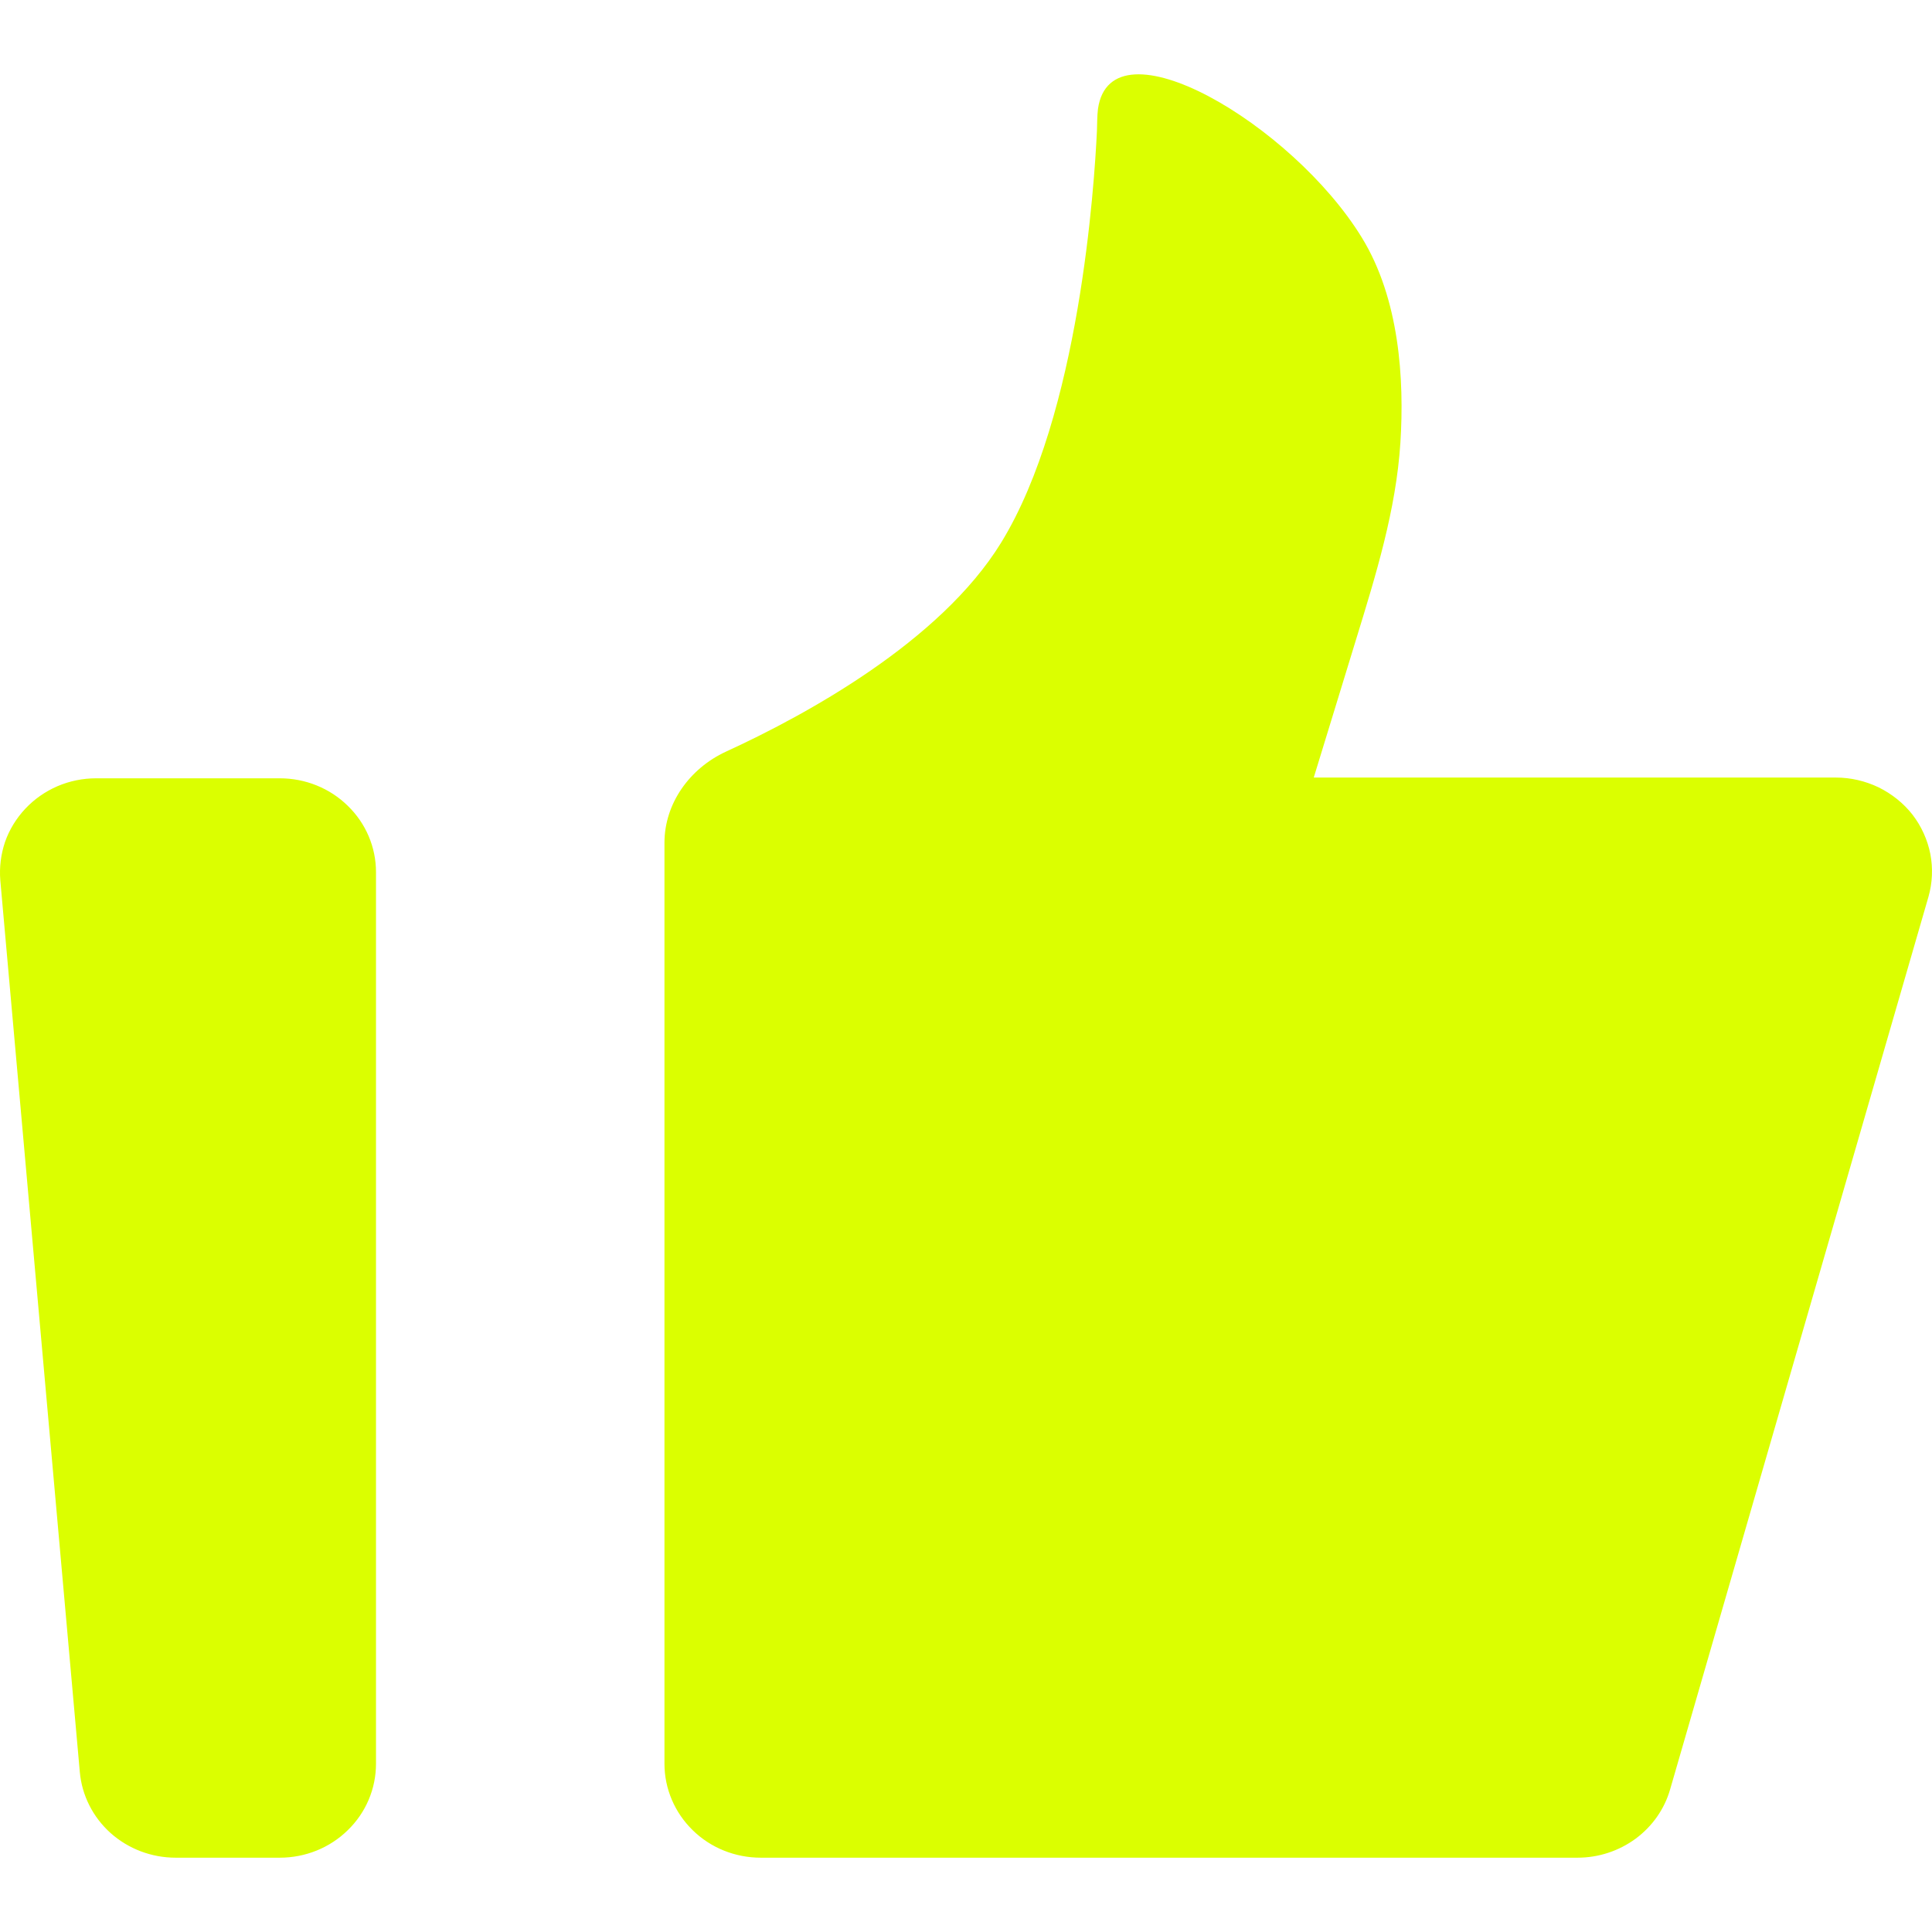
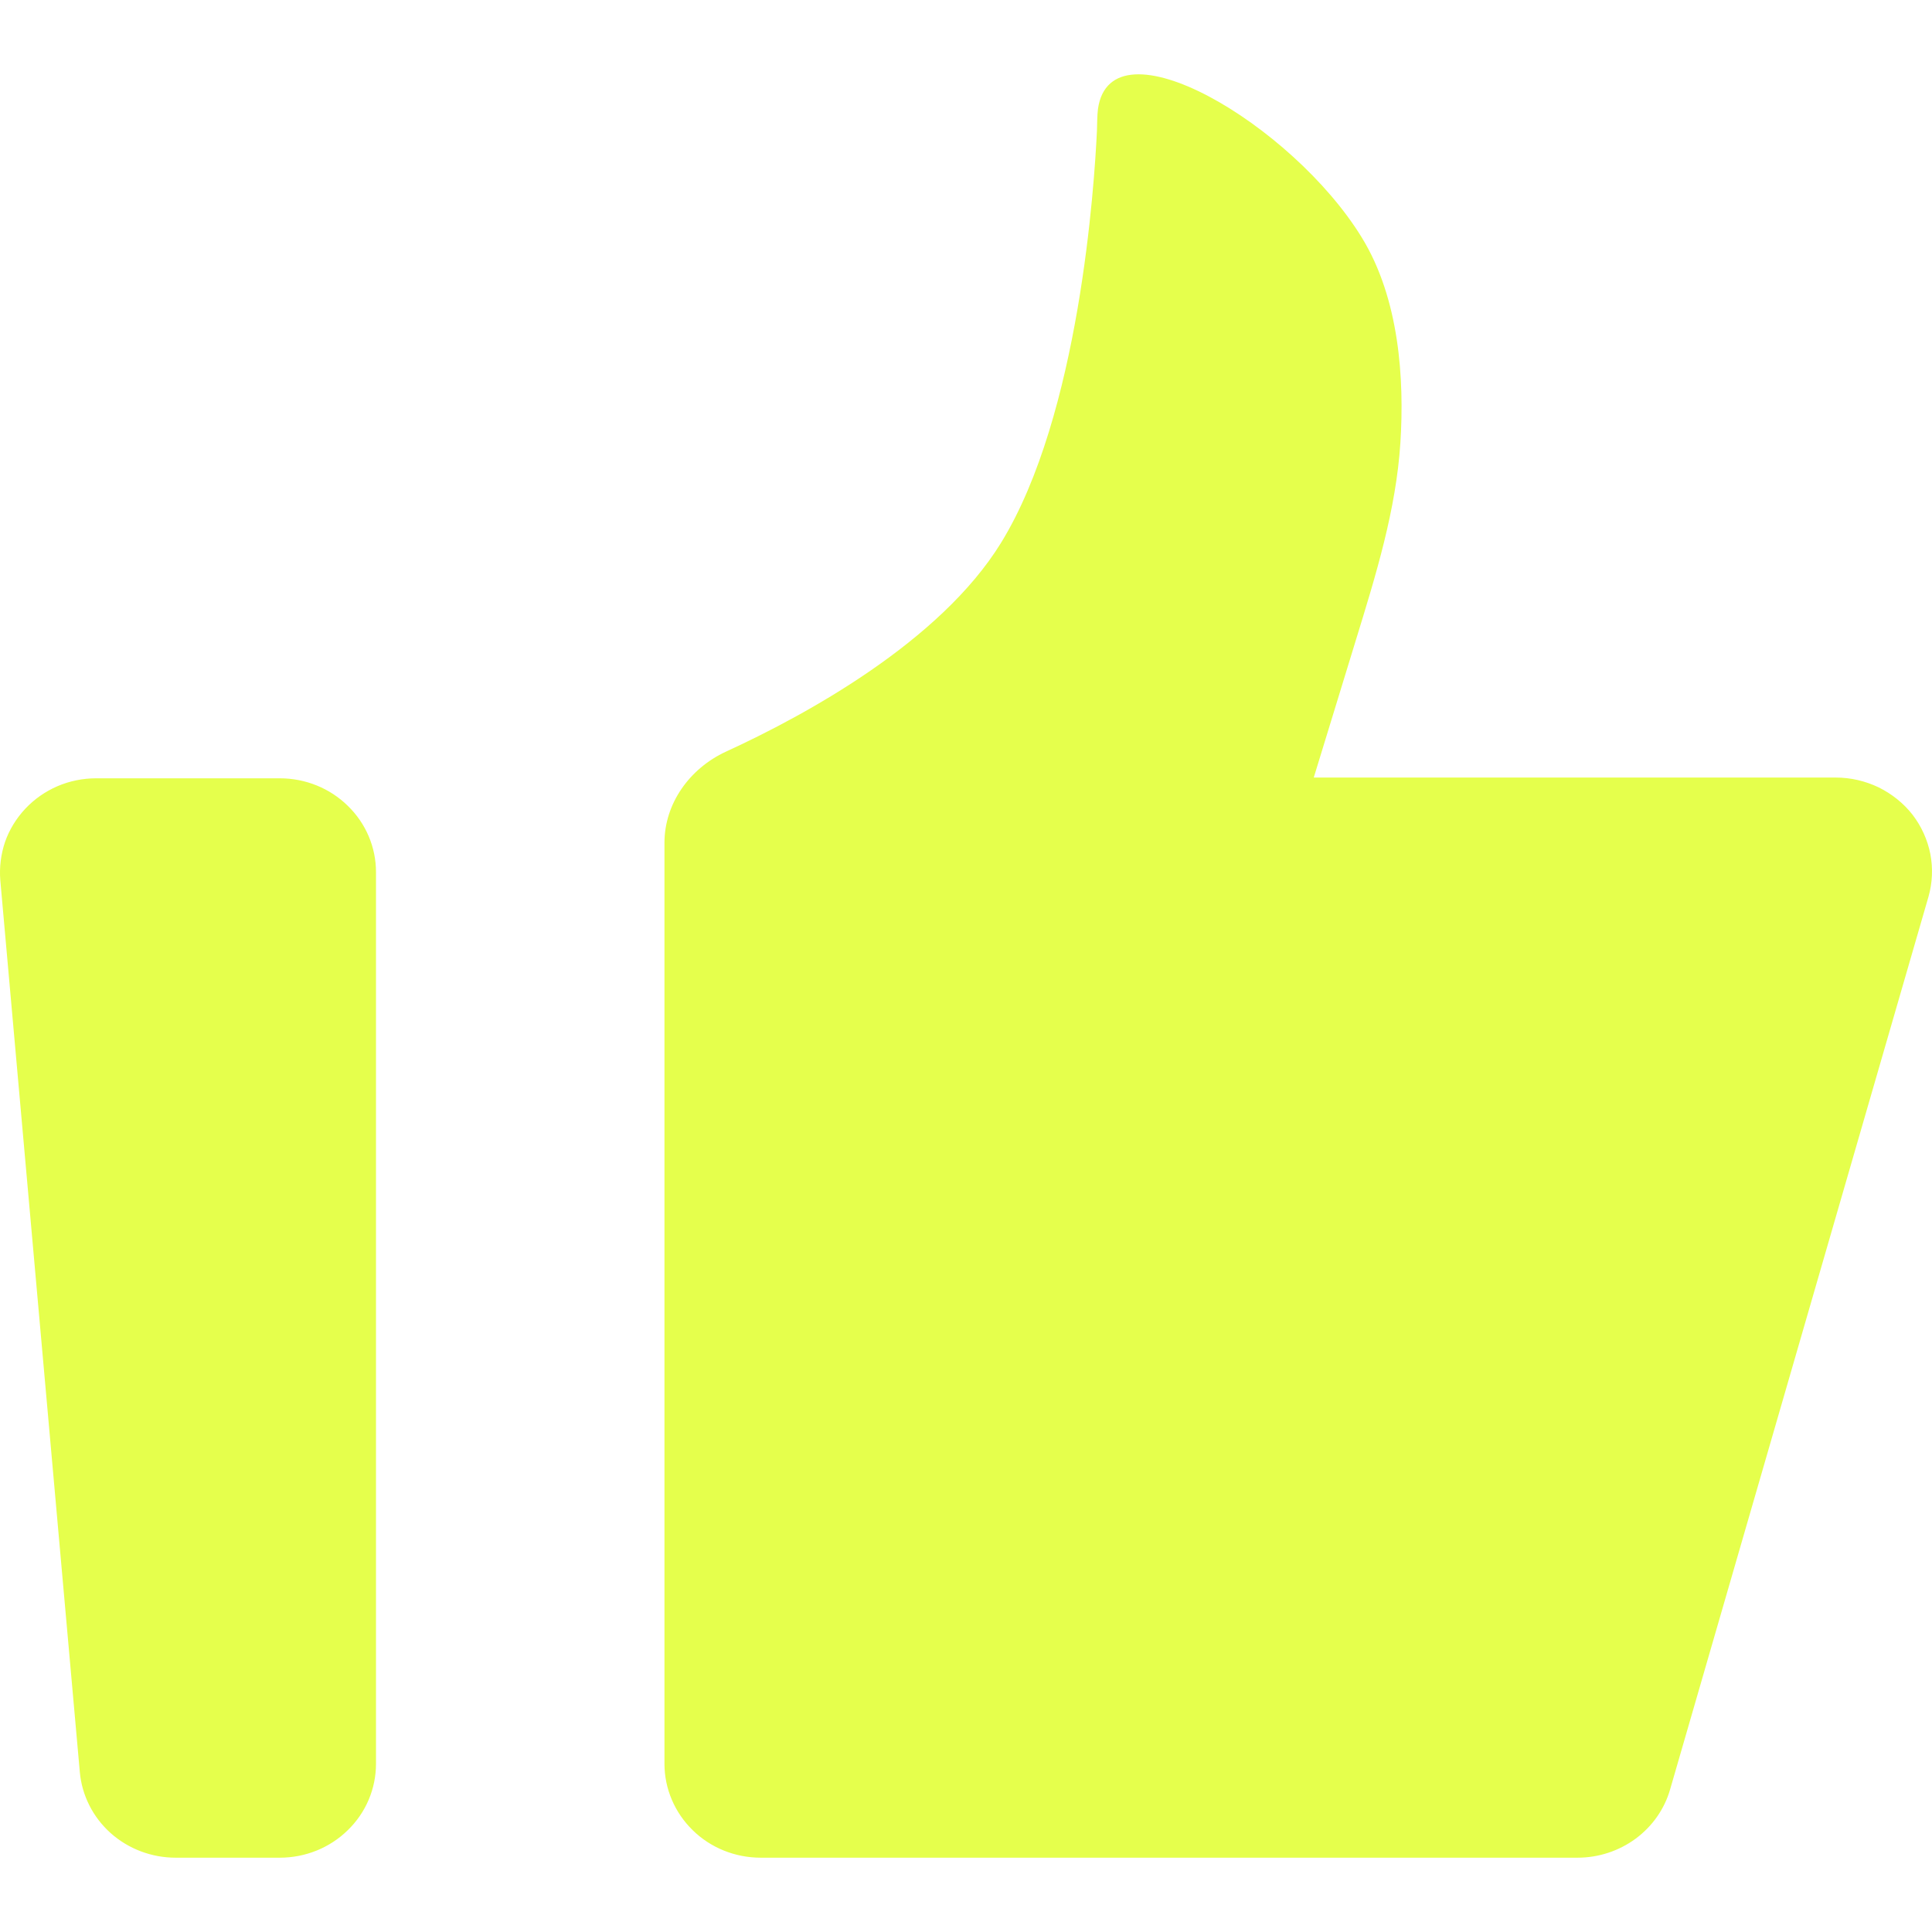
<svg xmlns="http://www.w3.org/2000/svg" width="13" height="13" viewBox="0 0 13 13" fill="none">
-   <path d="M0.002 5.923C-0.005 5.836 0.006 5.748 0.034 5.665C0.063 5.582 0.11 5.506 0.17 5.442C0.231 5.377 0.304 5.326 0.387 5.29C0.469 5.255 0.557 5.237 0.647 5.237H1.883C2.054 5.237 2.219 5.303 2.34 5.422C2.462 5.54 2.53 5.701 2.53 5.868V11.868C2.53 12.036 2.462 12.197 2.34 12.315C2.219 12.434 2.054 12.5 1.883 12.5H1.182C1.02 12.5 0.864 12.441 0.744 12.334C0.625 12.227 0.551 12.081 0.537 11.923L0.002 5.923ZM4.471 5.671C4.471 5.407 4.64 5.171 4.884 5.058C5.418 4.813 6.326 4.319 6.736 3.652C7.265 2.792 7.364 1.238 7.381 0.882C7.383 0.832 7.382 0.782 7.388 0.733C7.476 0.116 8.696 0.836 9.163 1.598C9.417 2.011 9.45 2.554 9.423 2.978C9.394 3.431 9.258 3.869 9.124 4.305L8.84 5.232H12.353C12.453 5.232 12.551 5.255 12.641 5.298C12.73 5.342 12.809 5.405 12.869 5.482C12.929 5.56 12.97 5.651 12.989 5.747C13.007 5.842 13.003 5.941 12.976 6.035L11.238 12.04C11.2 12.173 11.118 12.289 11.006 12.372C10.893 12.455 10.756 12.5 10.615 12.5H5.119C4.947 12.5 4.782 12.434 4.661 12.315C4.54 12.197 4.471 12.036 4.471 11.868V5.671Z" fill="#DBFF00" fillOpacity="0.7" />
+   <path d="M0.002 5.923C-0.005 5.836 0.006 5.748 0.034 5.665C0.063 5.582 0.11 5.506 0.17 5.442C0.231 5.377 0.304 5.326 0.387 5.29C0.469 5.255 0.557 5.237 0.647 5.237H1.883C2.054 5.237 2.219 5.303 2.34 5.422C2.462 5.54 2.53 5.701 2.53 5.868V11.868C2.53 12.036 2.462 12.197 2.34 12.315C2.219 12.434 2.054 12.5 1.883 12.5H1.182C1.02 12.5 0.864 12.441 0.744 12.334C0.625 12.227 0.551 12.081 0.537 11.923L0.002 5.923ZM4.471 5.671C4.471 5.407 4.64 5.171 4.884 5.058C5.418 4.813 6.326 4.319 6.736 3.652C7.265 2.792 7.364 1.238 7.381 0.882C7.383 0.832 7.382 0.782 7.388 0.733C7.476 0.116 8.696 0.836 9.163 1.598C9.417 2.011 9.45 2.554 9.423 2.978C9.394 3.431 9.258 3.869 9.124 4.305L8.84 5.232H12.353C12.453 5.232 12.551 5.255 12.641 5.298C12.73 5.342 12.809 5.405 12.869 5.482C12.929 5.56 12.97 5.651 12.989 5.747C13.007 5.842 13.003 5.941 12.976 6.035L11.238 12.04C11.2 12.173 11.118 12.289 11.006 12.372C10.893 12.455 10.756 12.5 10.615 12.5H5.119C4.947 12.5 4.782 12.434 4.661 12.315C4.54 12.197 4.471 12.036 4.471 11.868V5.671Z" fill="#DBFF00" fill-opacity="0.7" />
</svg>
